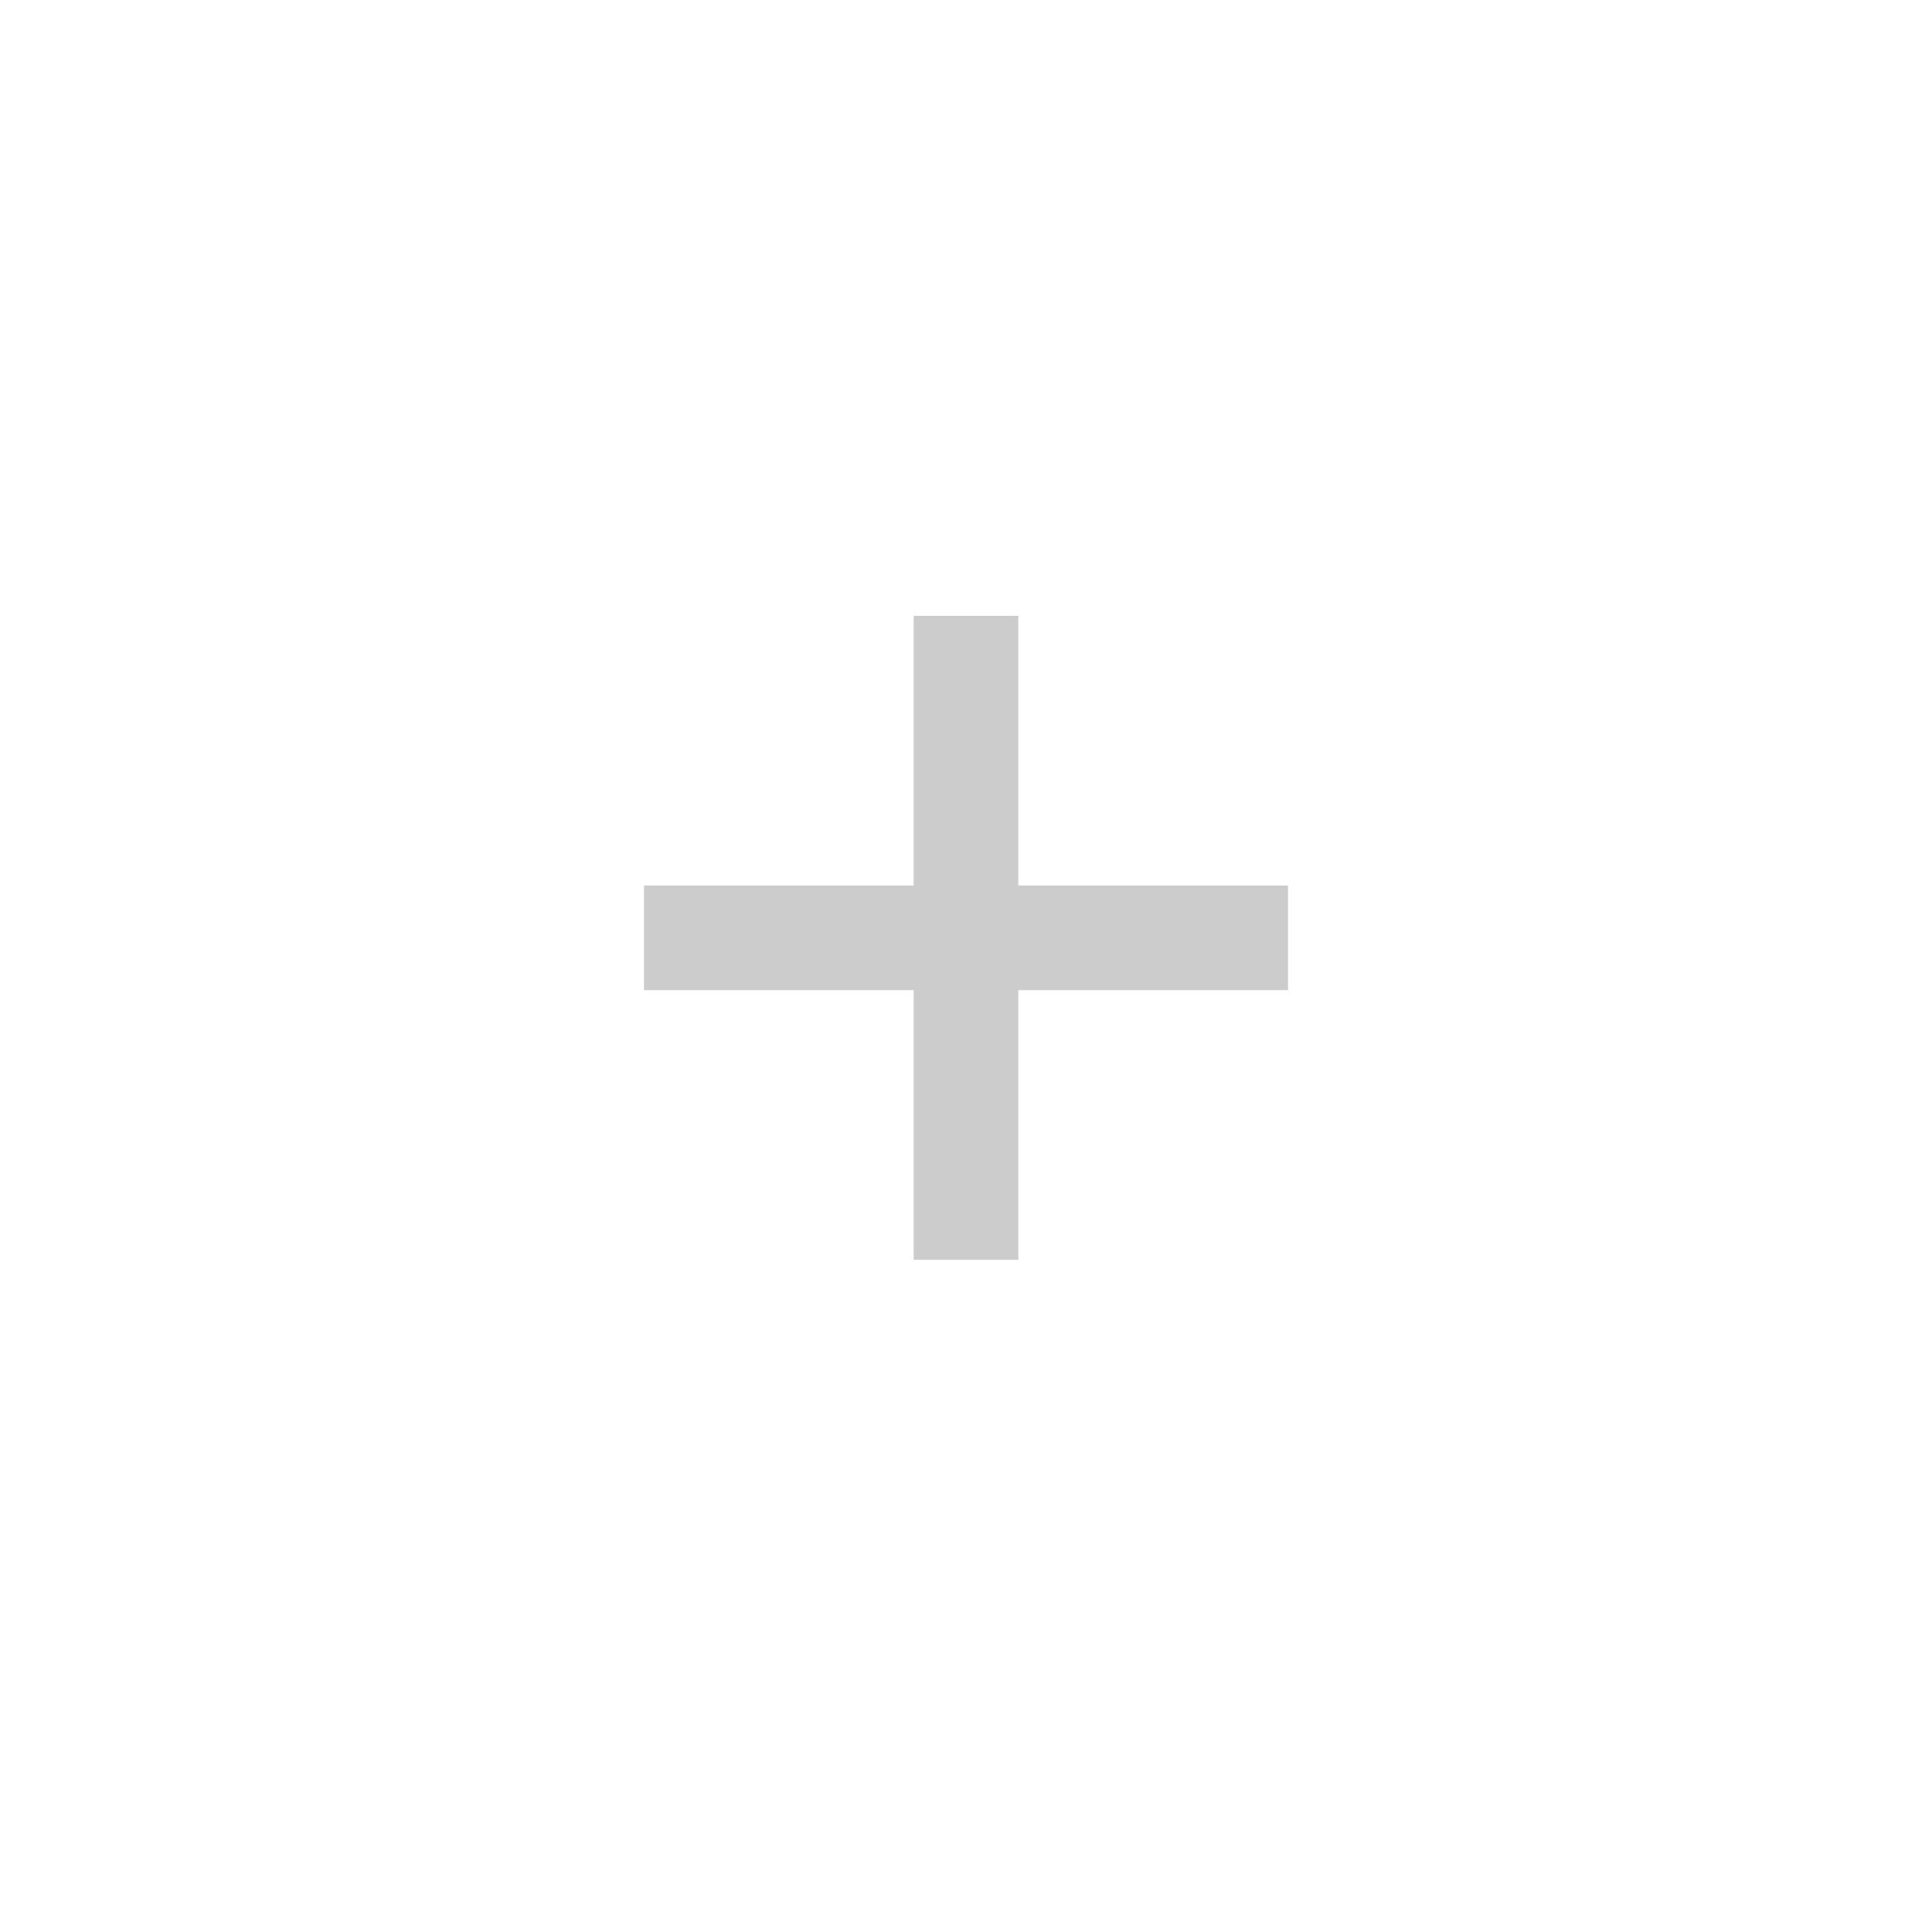
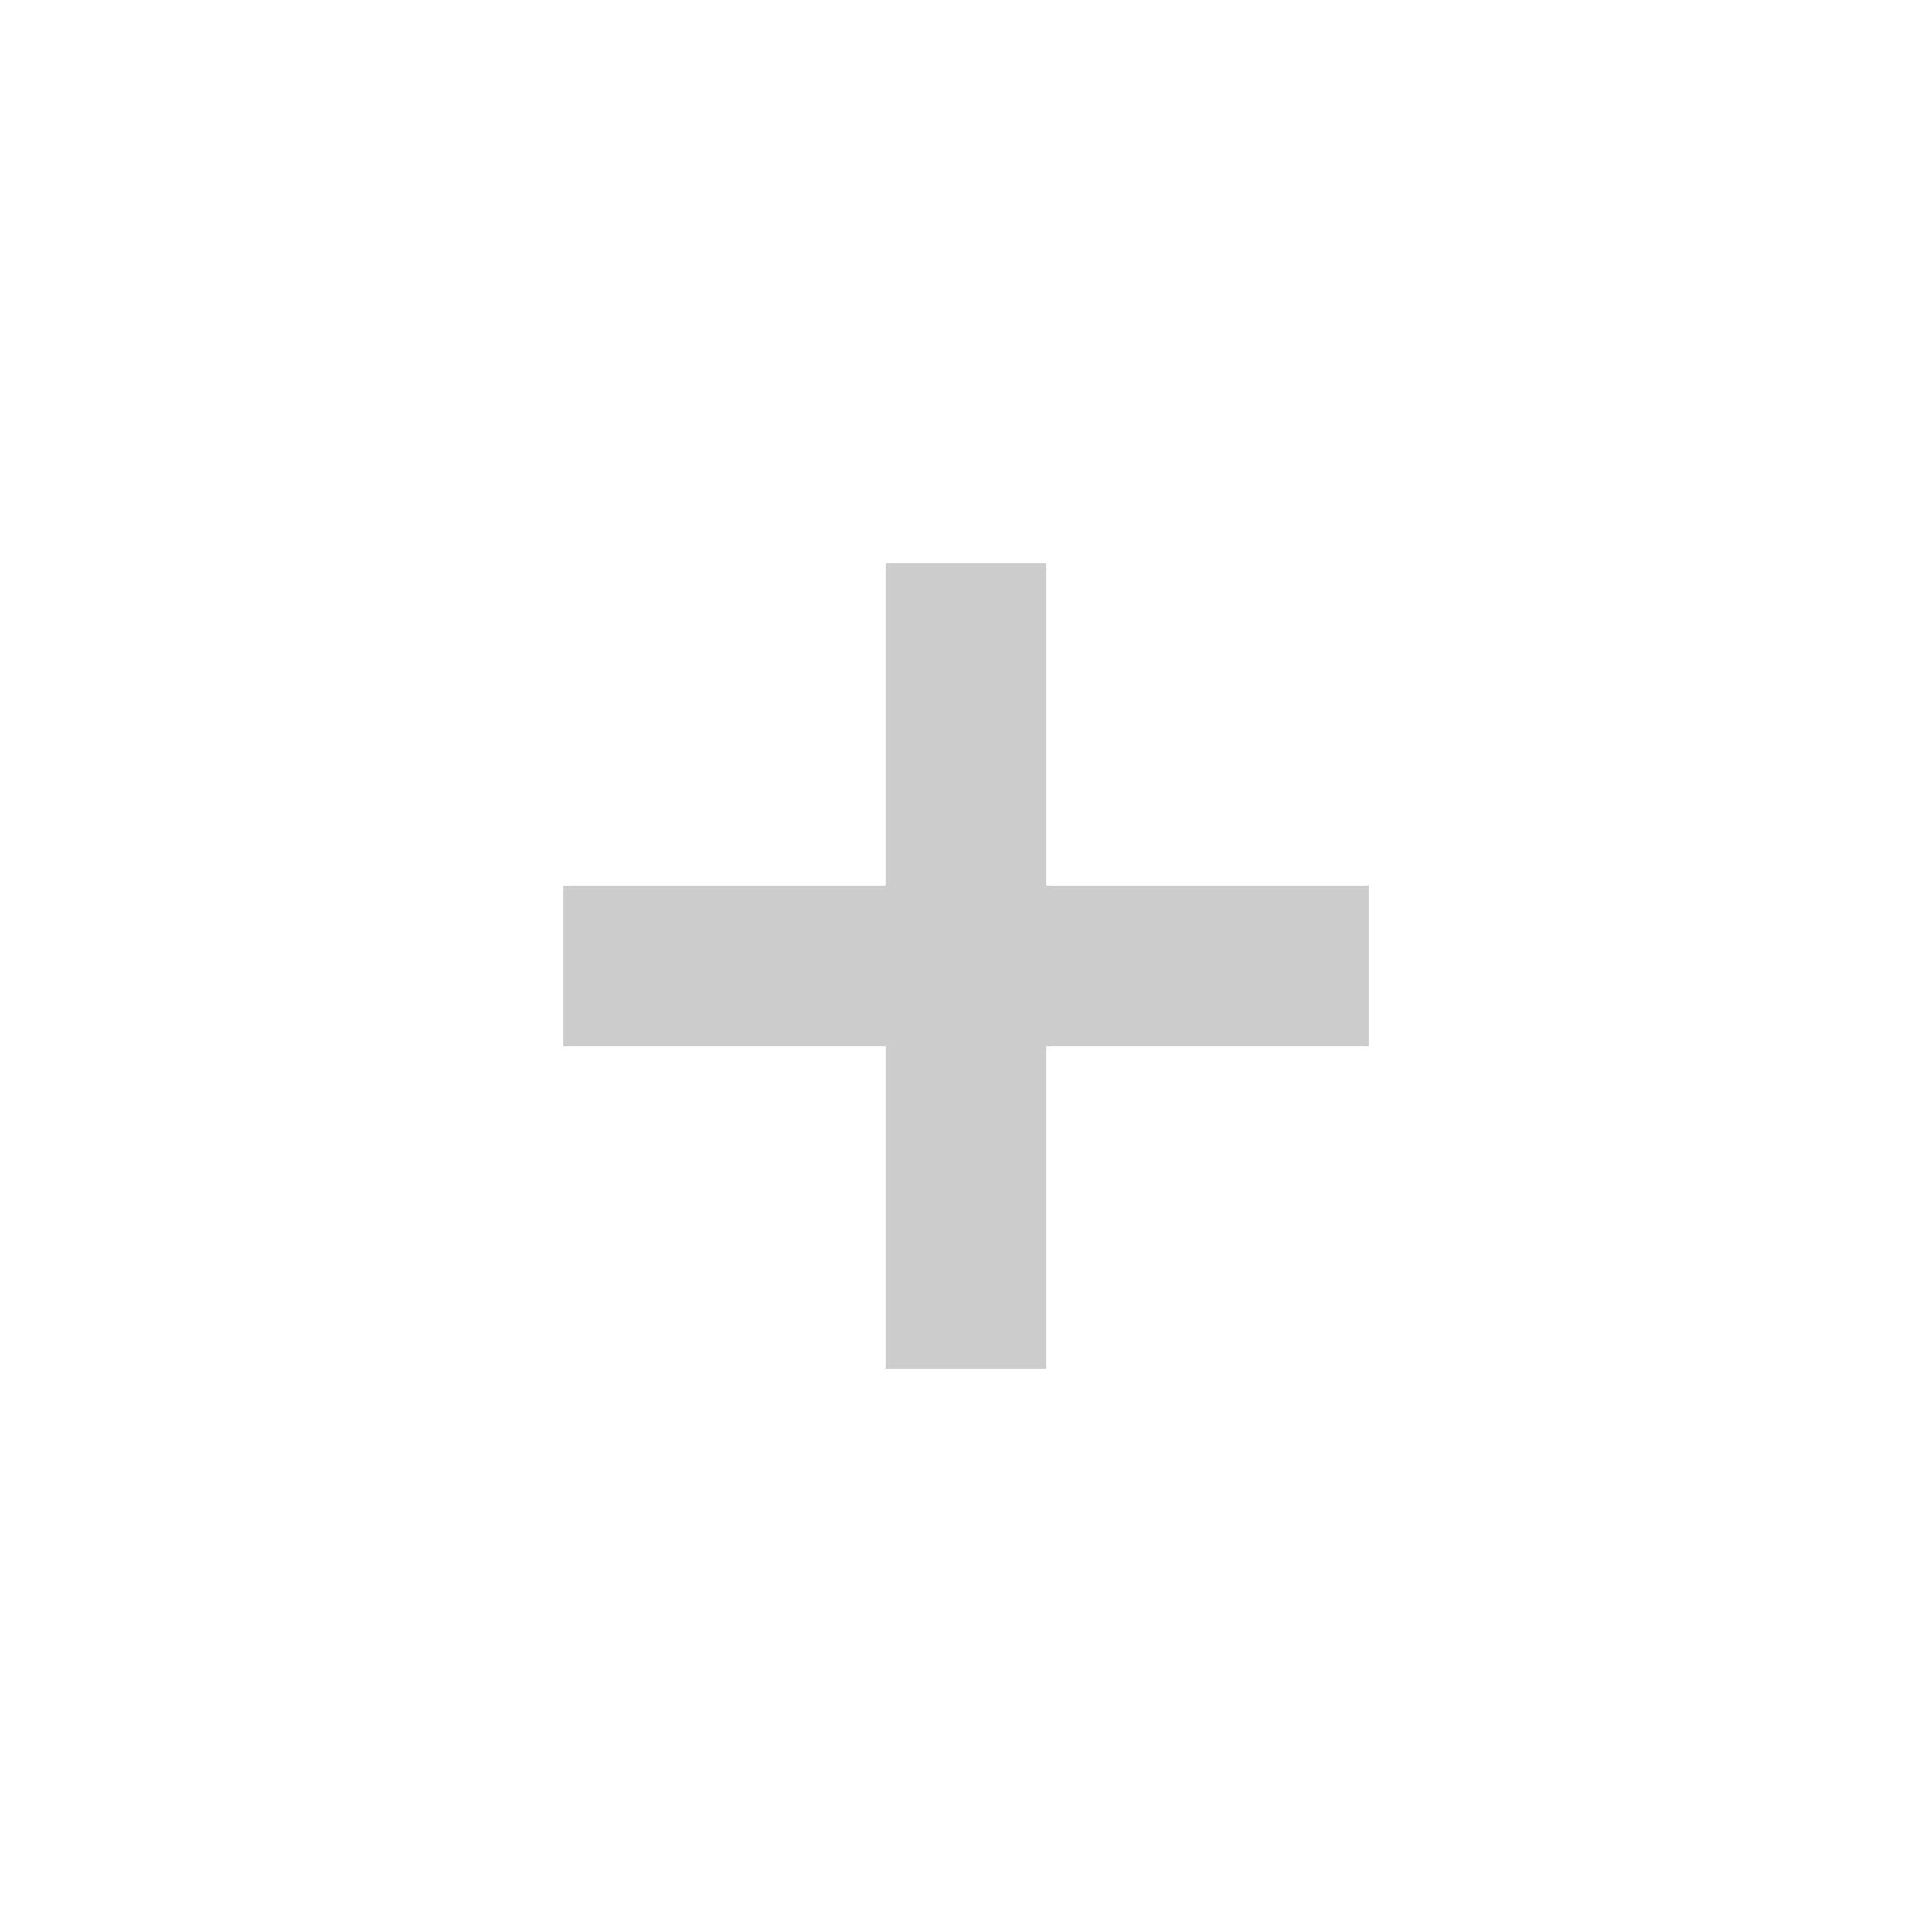
- <svg xmlns="http://www.w3.org/2000/svg" width="24" height="24" viewBox="0 0 24 24">
+ <svg xmlns="http://www.w3.org/2000/svg" width="24" height="24">
  <g fill="none" fill-rule="evenodd">
-     <g>
-       <g>
-         <g>
-           <g>
-             <path d="M0 0H24V24H0z" transform="translate(-316, -1157) translate(20, 1101) translate(226, 56) translate(70, 0)" />
-             <path fill="#CCC" d="M8 11H16V12.3H8z" transform="translate(-316, -1157) translate(20, 1101) translate(226, 56) translate(70, 0)" />
-             <path fill="#CCC" d="M8 11H16V12.3H8z" transform="translate(-316, -1157) translate(20, 1101) translate(226, 56) translate(70, 0) translate(12, 11.65) rotate(-90) translate(-12, -11.65)" />
-           </g>
-         </g>
-       </g>
-     </g>
+     <path d="M0 0h24v24H0z" />
+     <path d="M12.5 7.5v4h4v1h-4v4h-1v-4h-4v-1h4v-4h1z" stroke="#CCC" />
  </g>
</svg>
